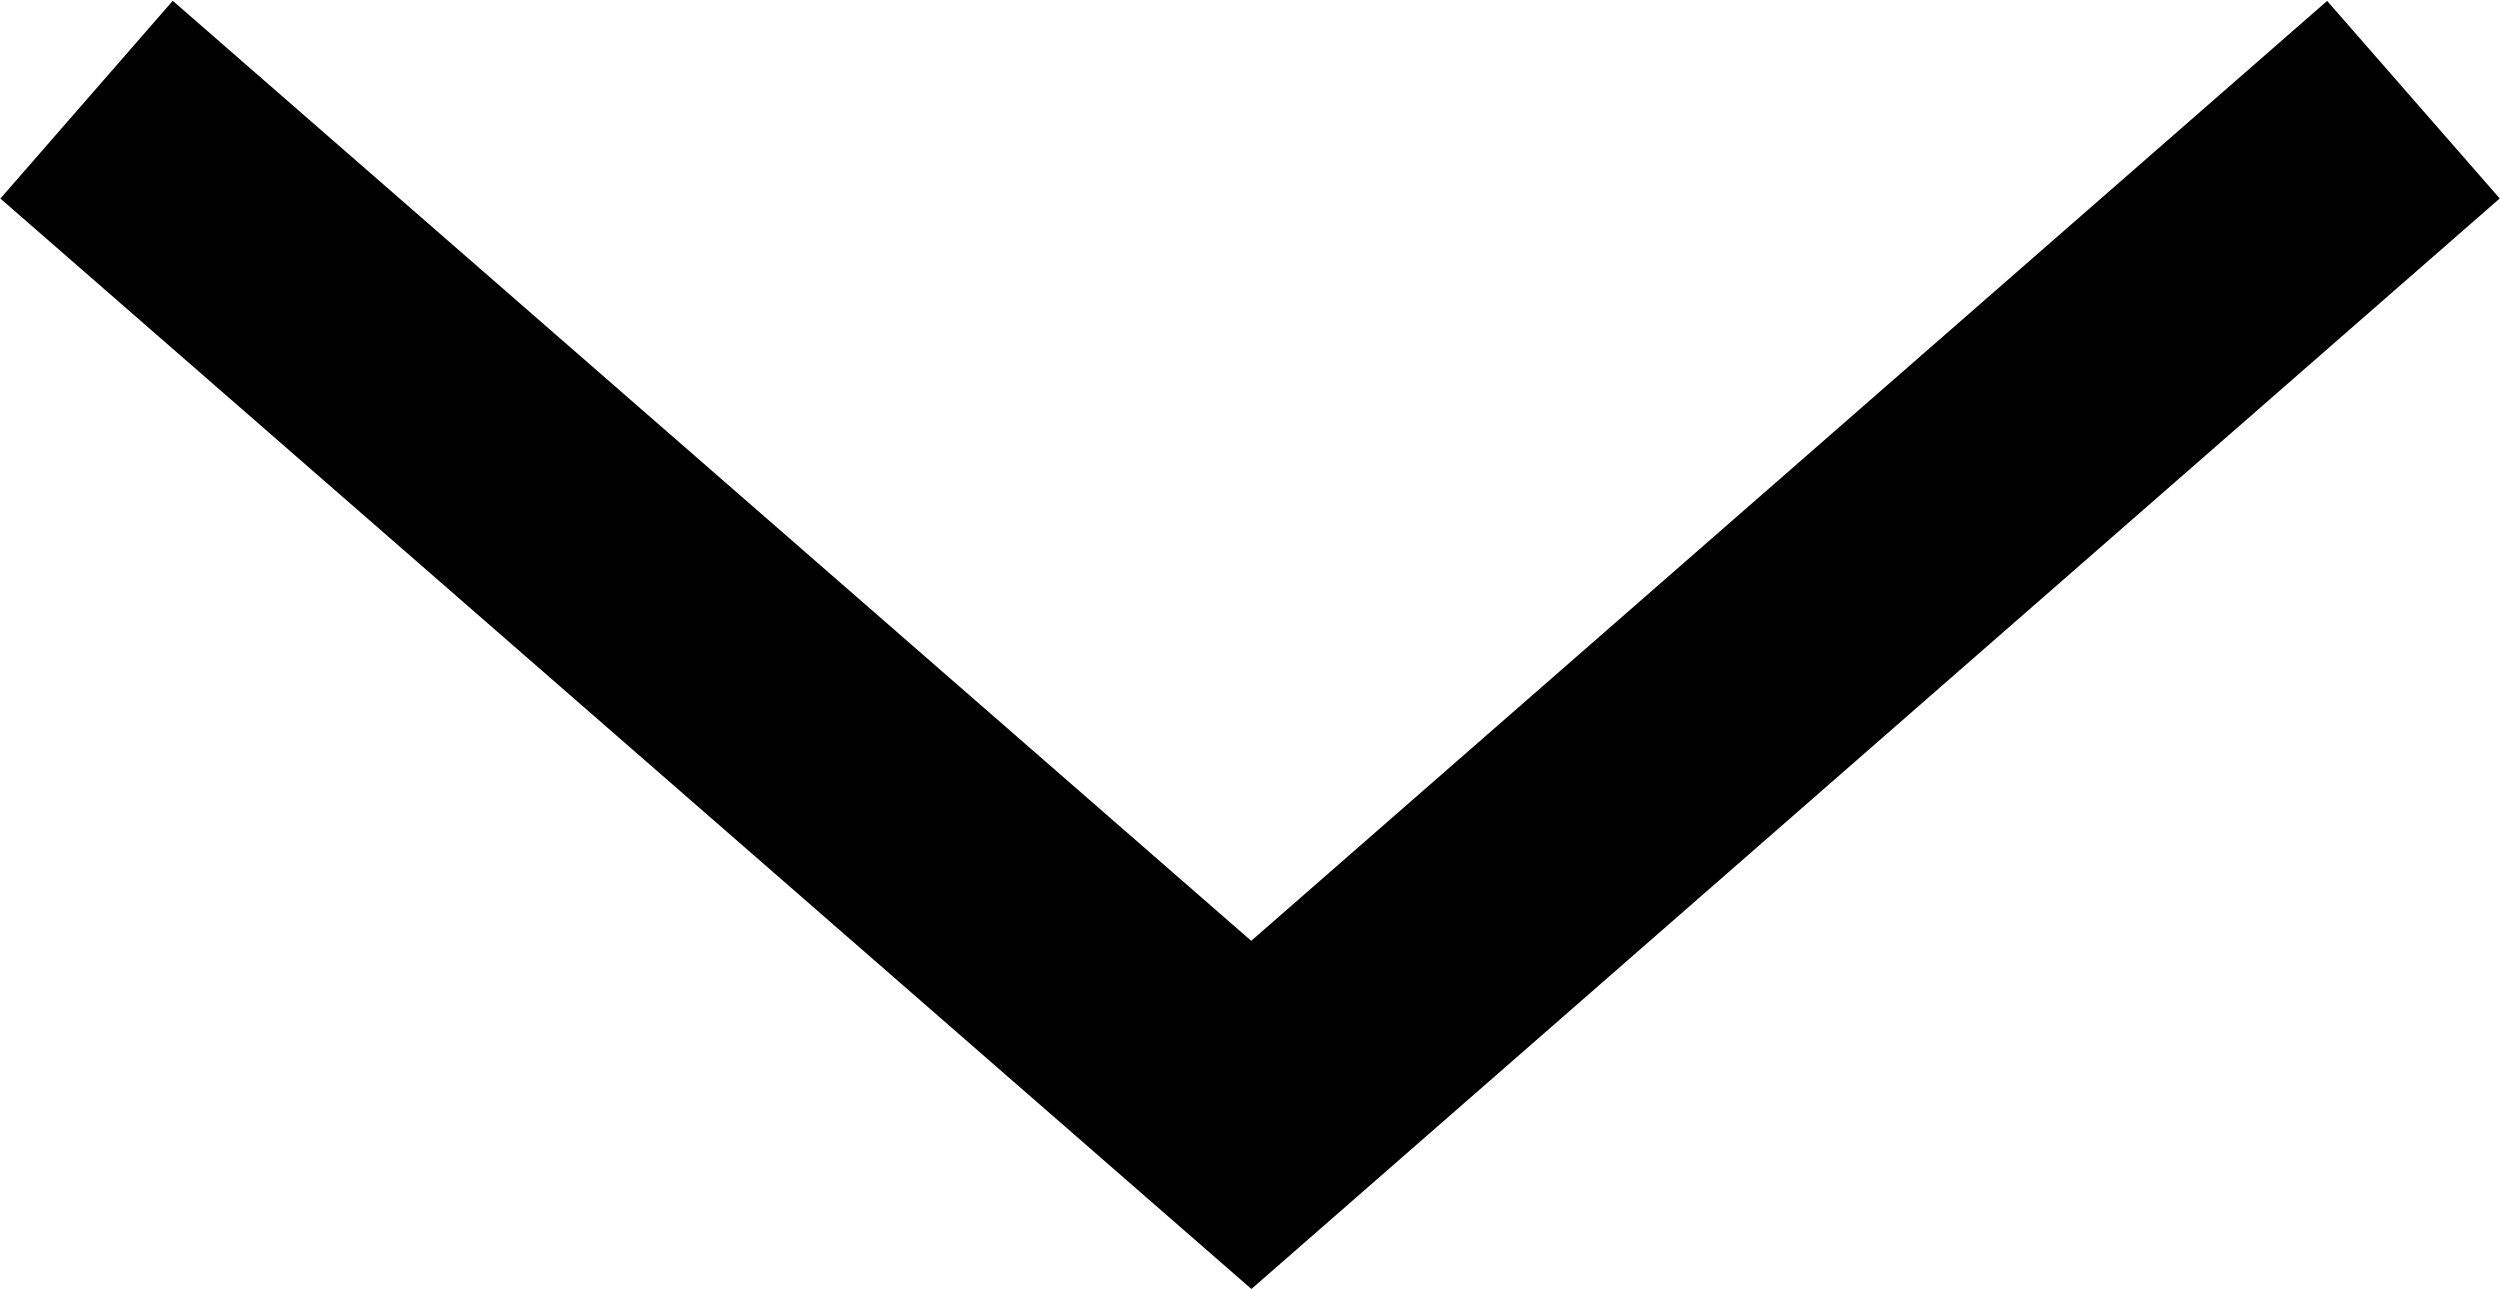
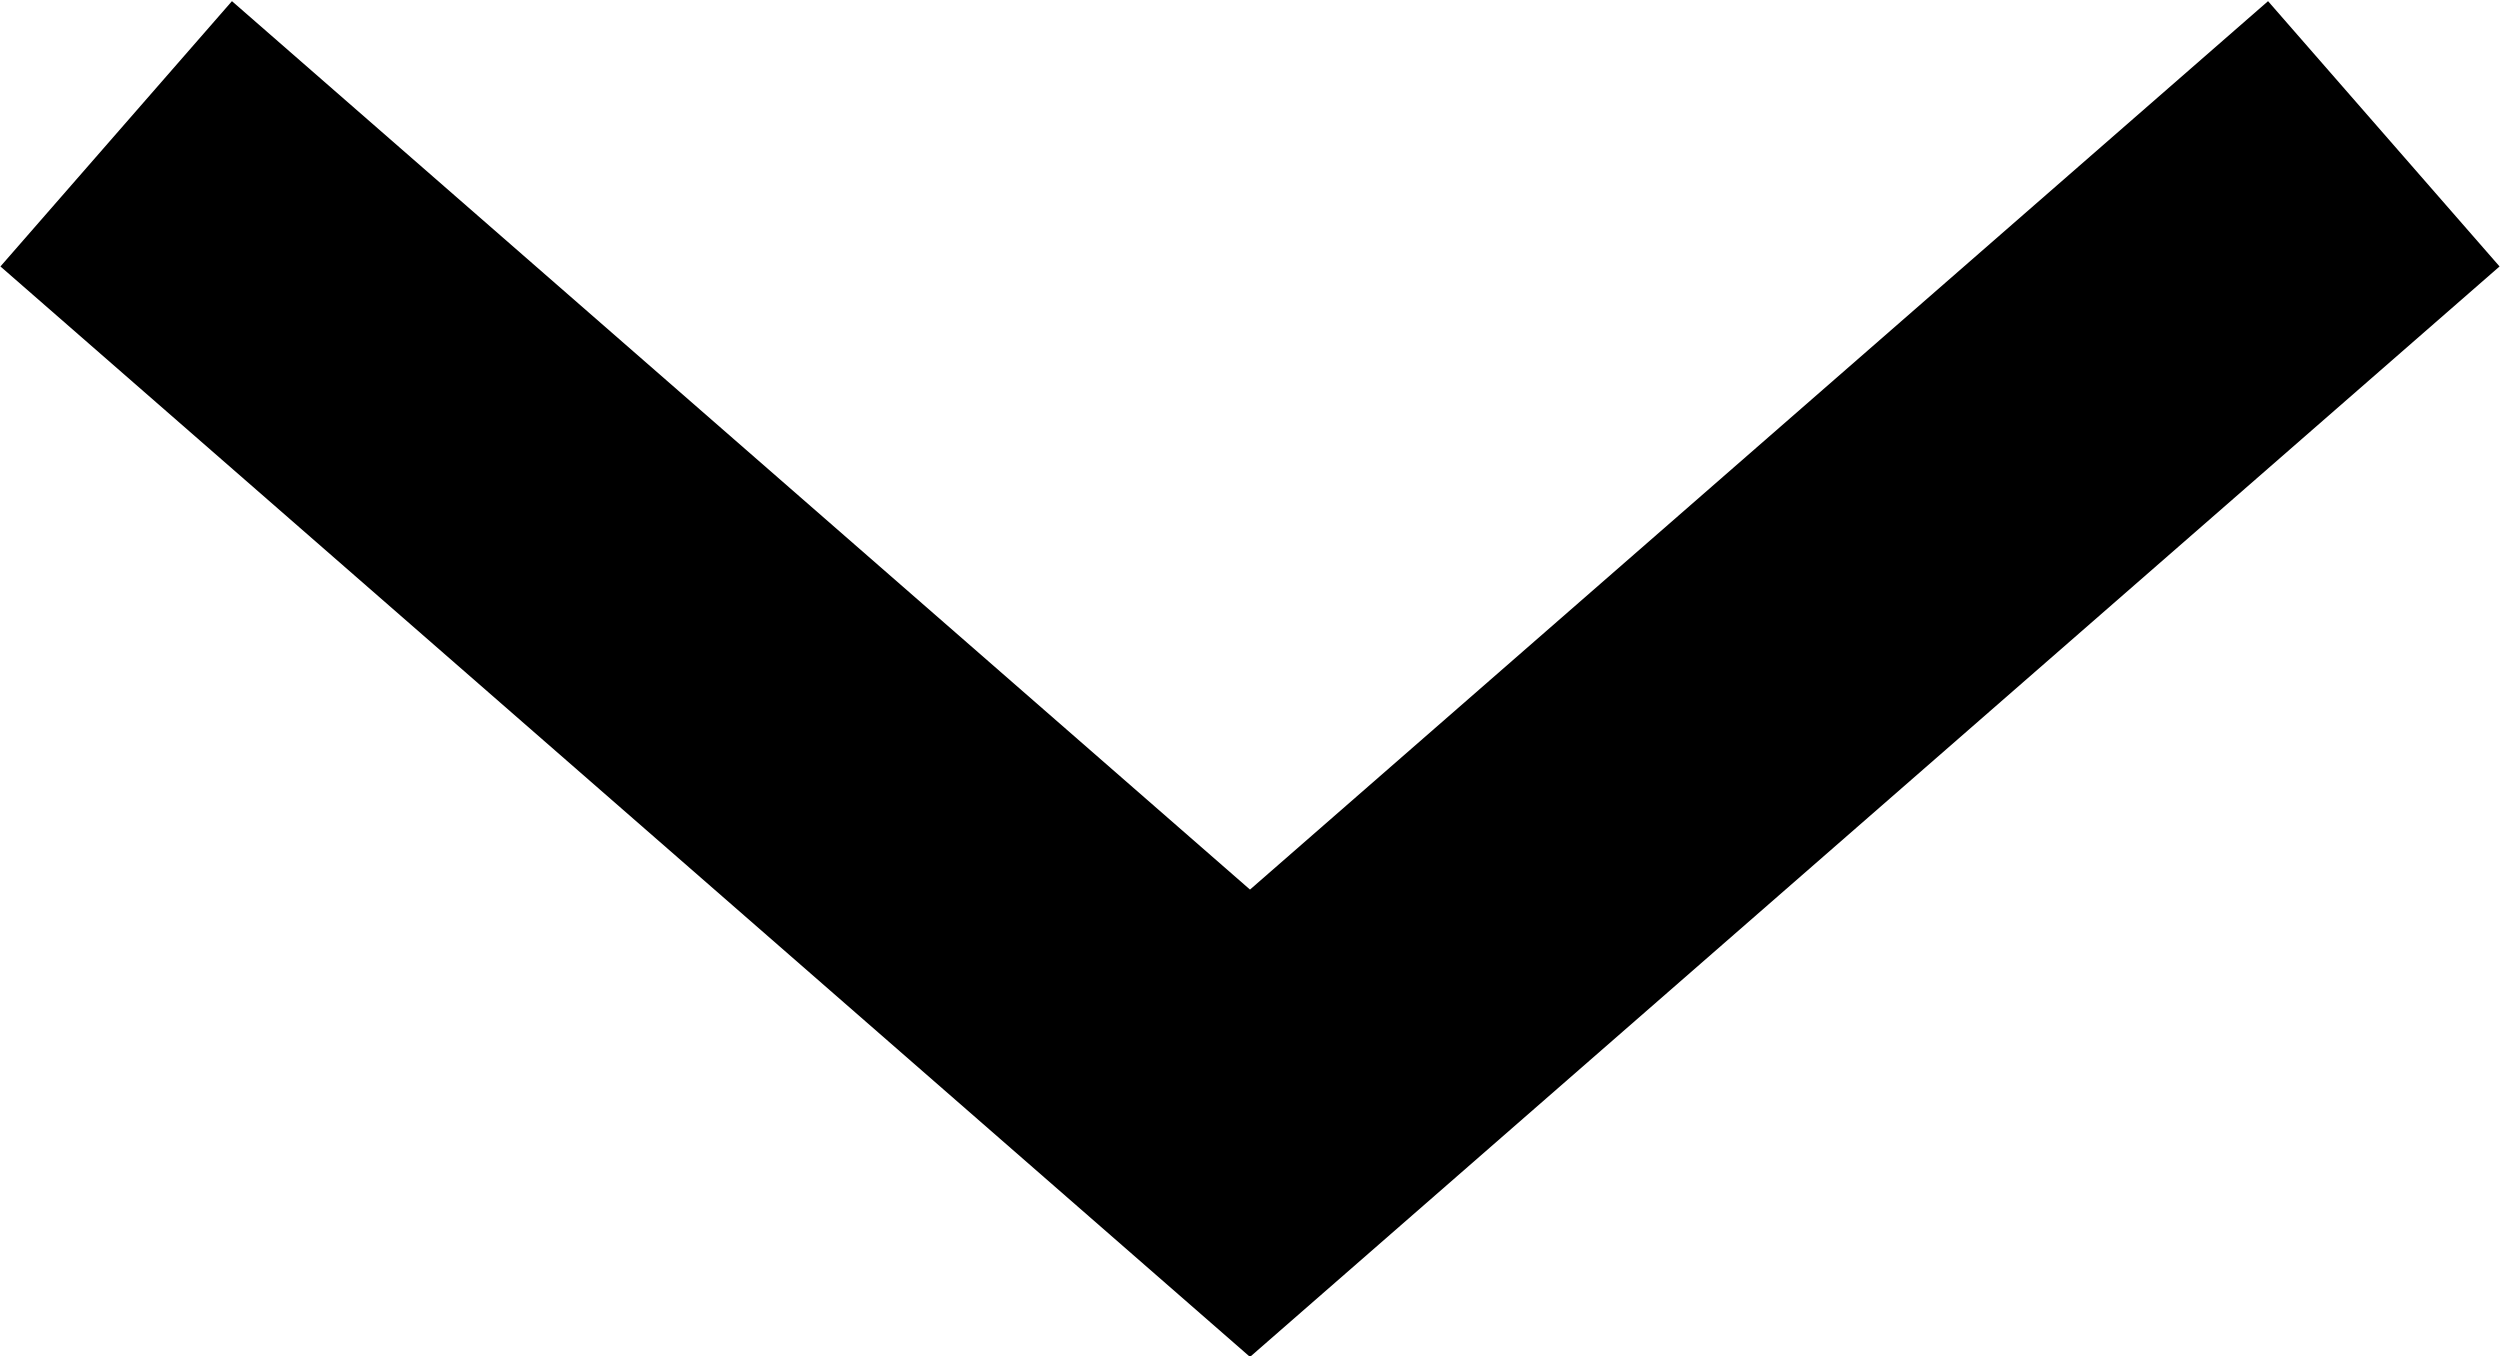
- <svg xmlns="http://www.w3.org/2000/svg" id="uuid-4f5ea02b-8f63-4d7a-9bfd-fc3299239241" width="9.53" height="4.91" viewBox="0 0 9.53 4.91">
-   <polyline points=".33 .38 4.77 4.25 9.2 .38" fill="none" stroke="#000" stroke-miterlimit="10" />
+ <svg xmlns="http://www.w3.org/2000/svg" id="uuid-c374373a-ad55-4bf5-9ea0-43bfc2bb8cf4" width="7.1" height="3.85" viewBox="0 0 7.1 3.85">
+   <polyline points=".33 .38 3.55 3.19 6.77 .38" fill="none" stroke="#000" stroke-miterlimit="10" />
</svg>
